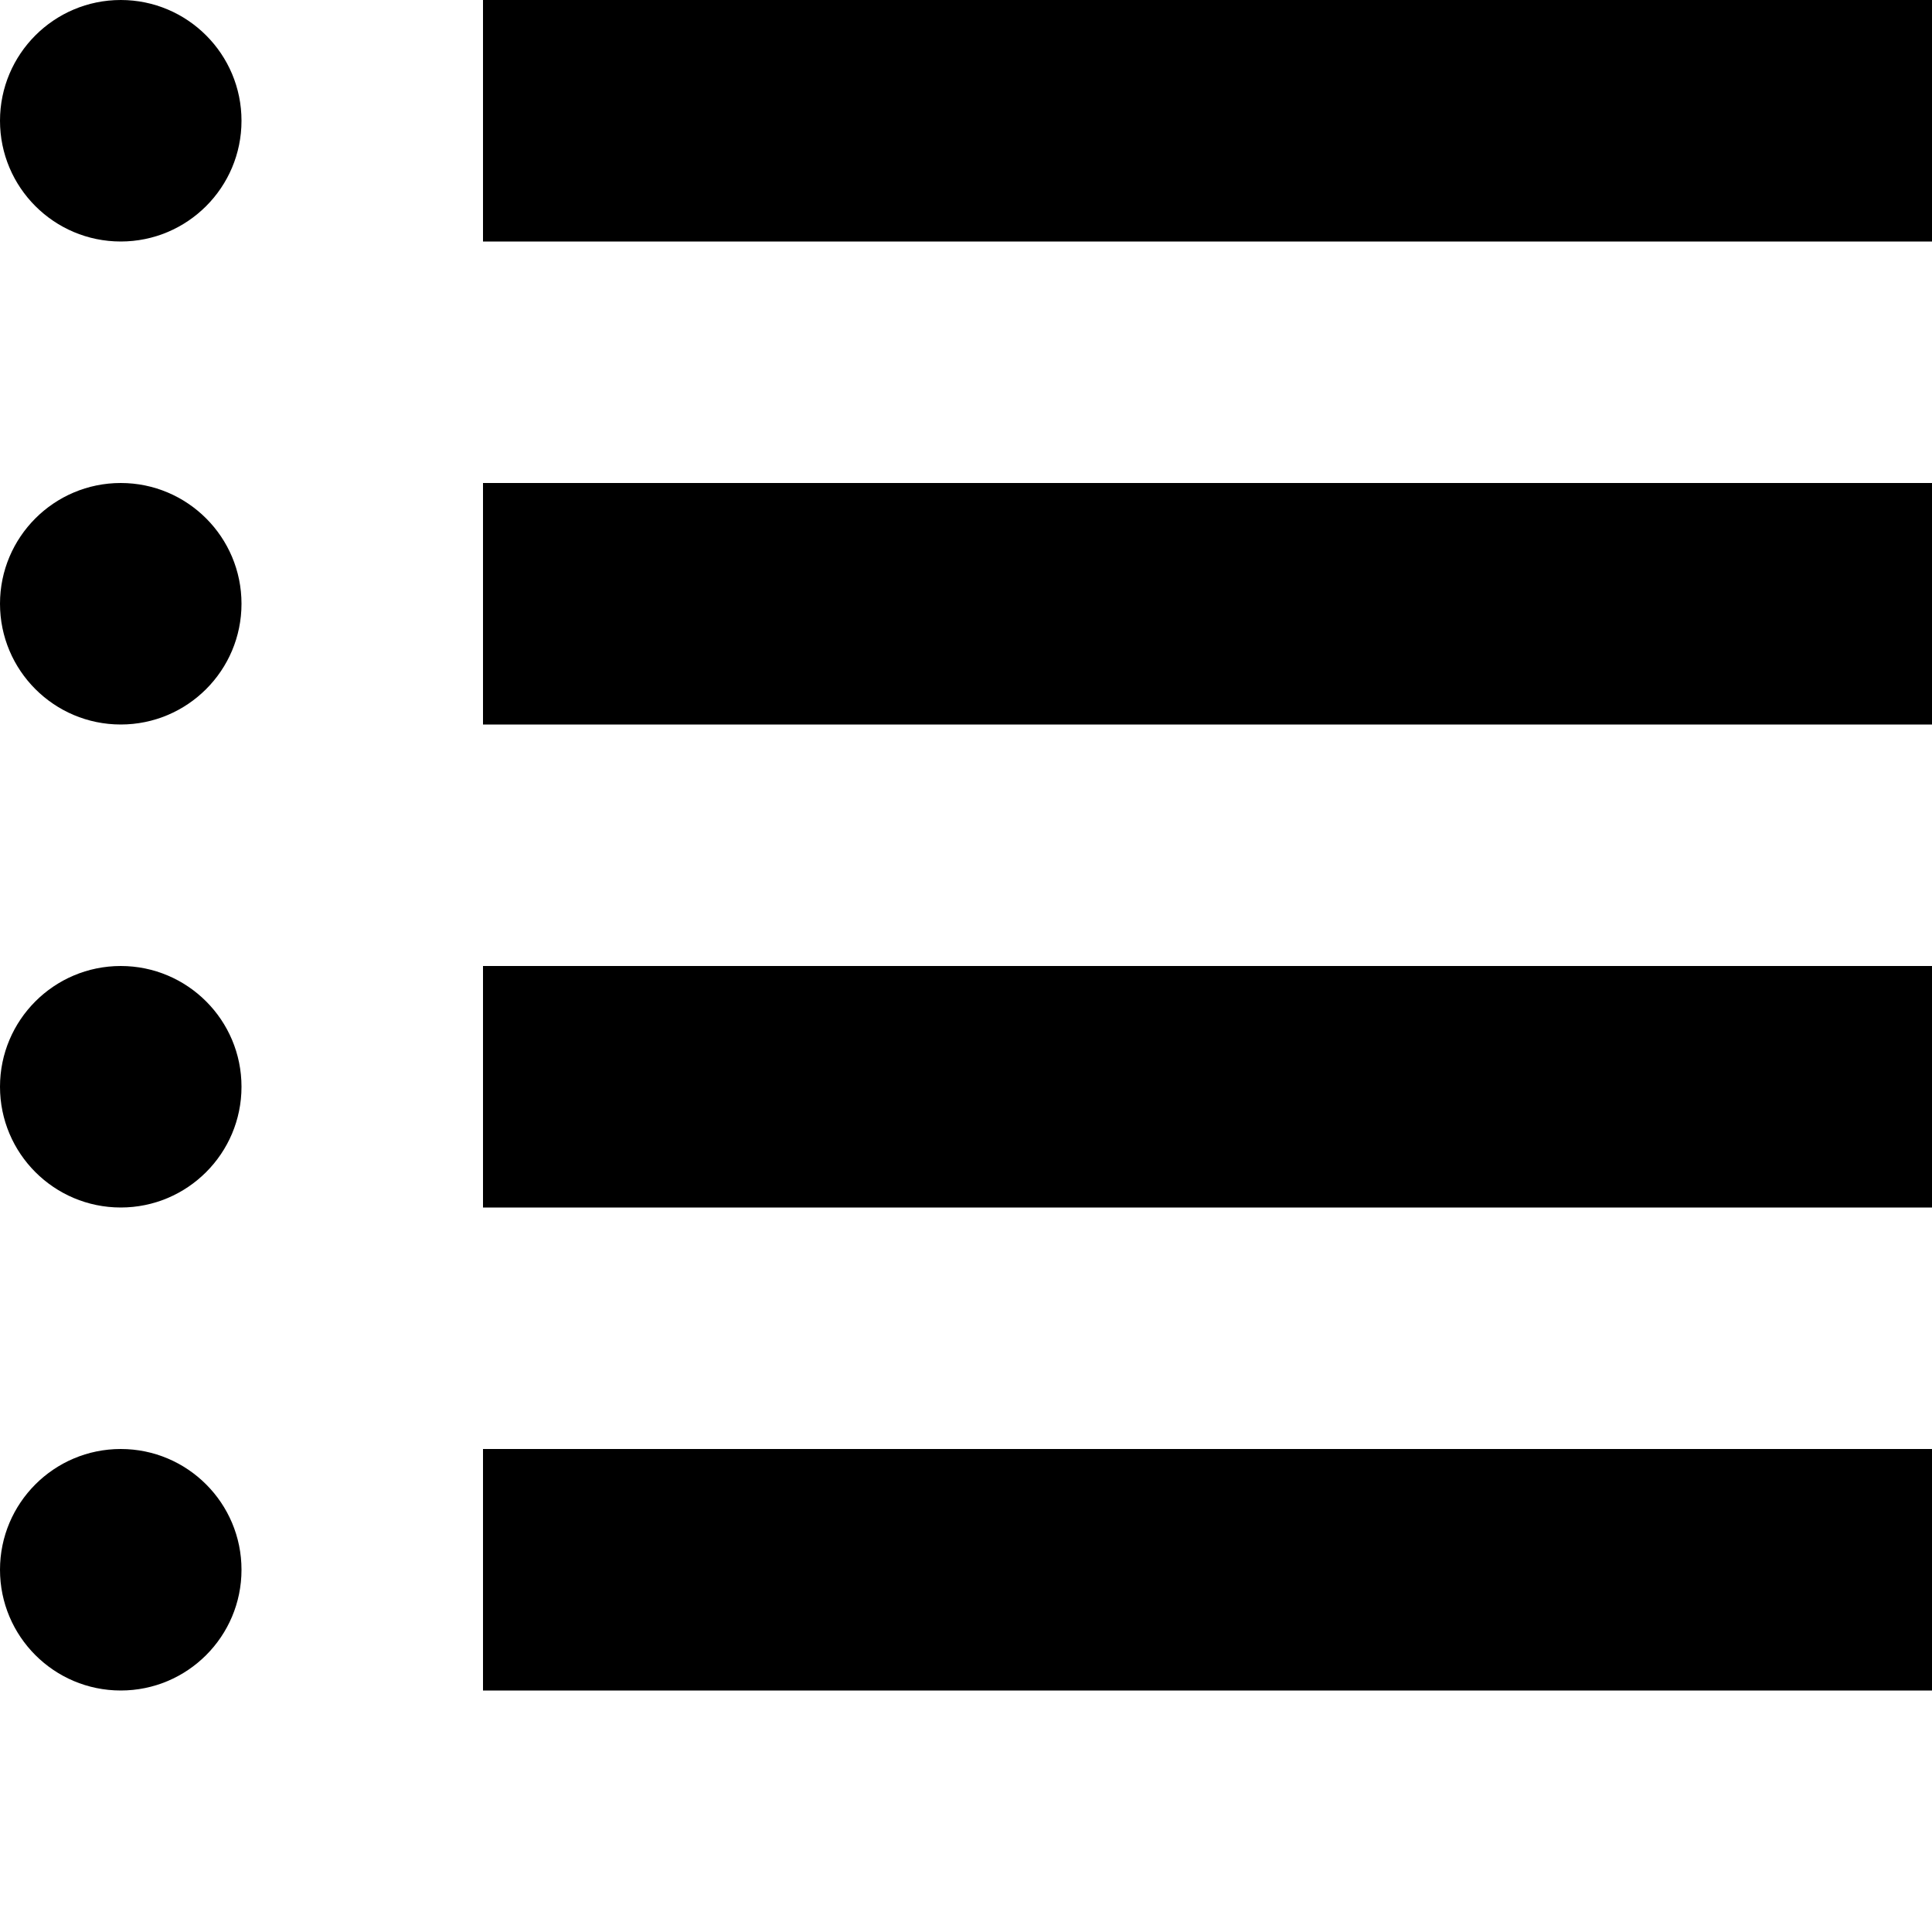
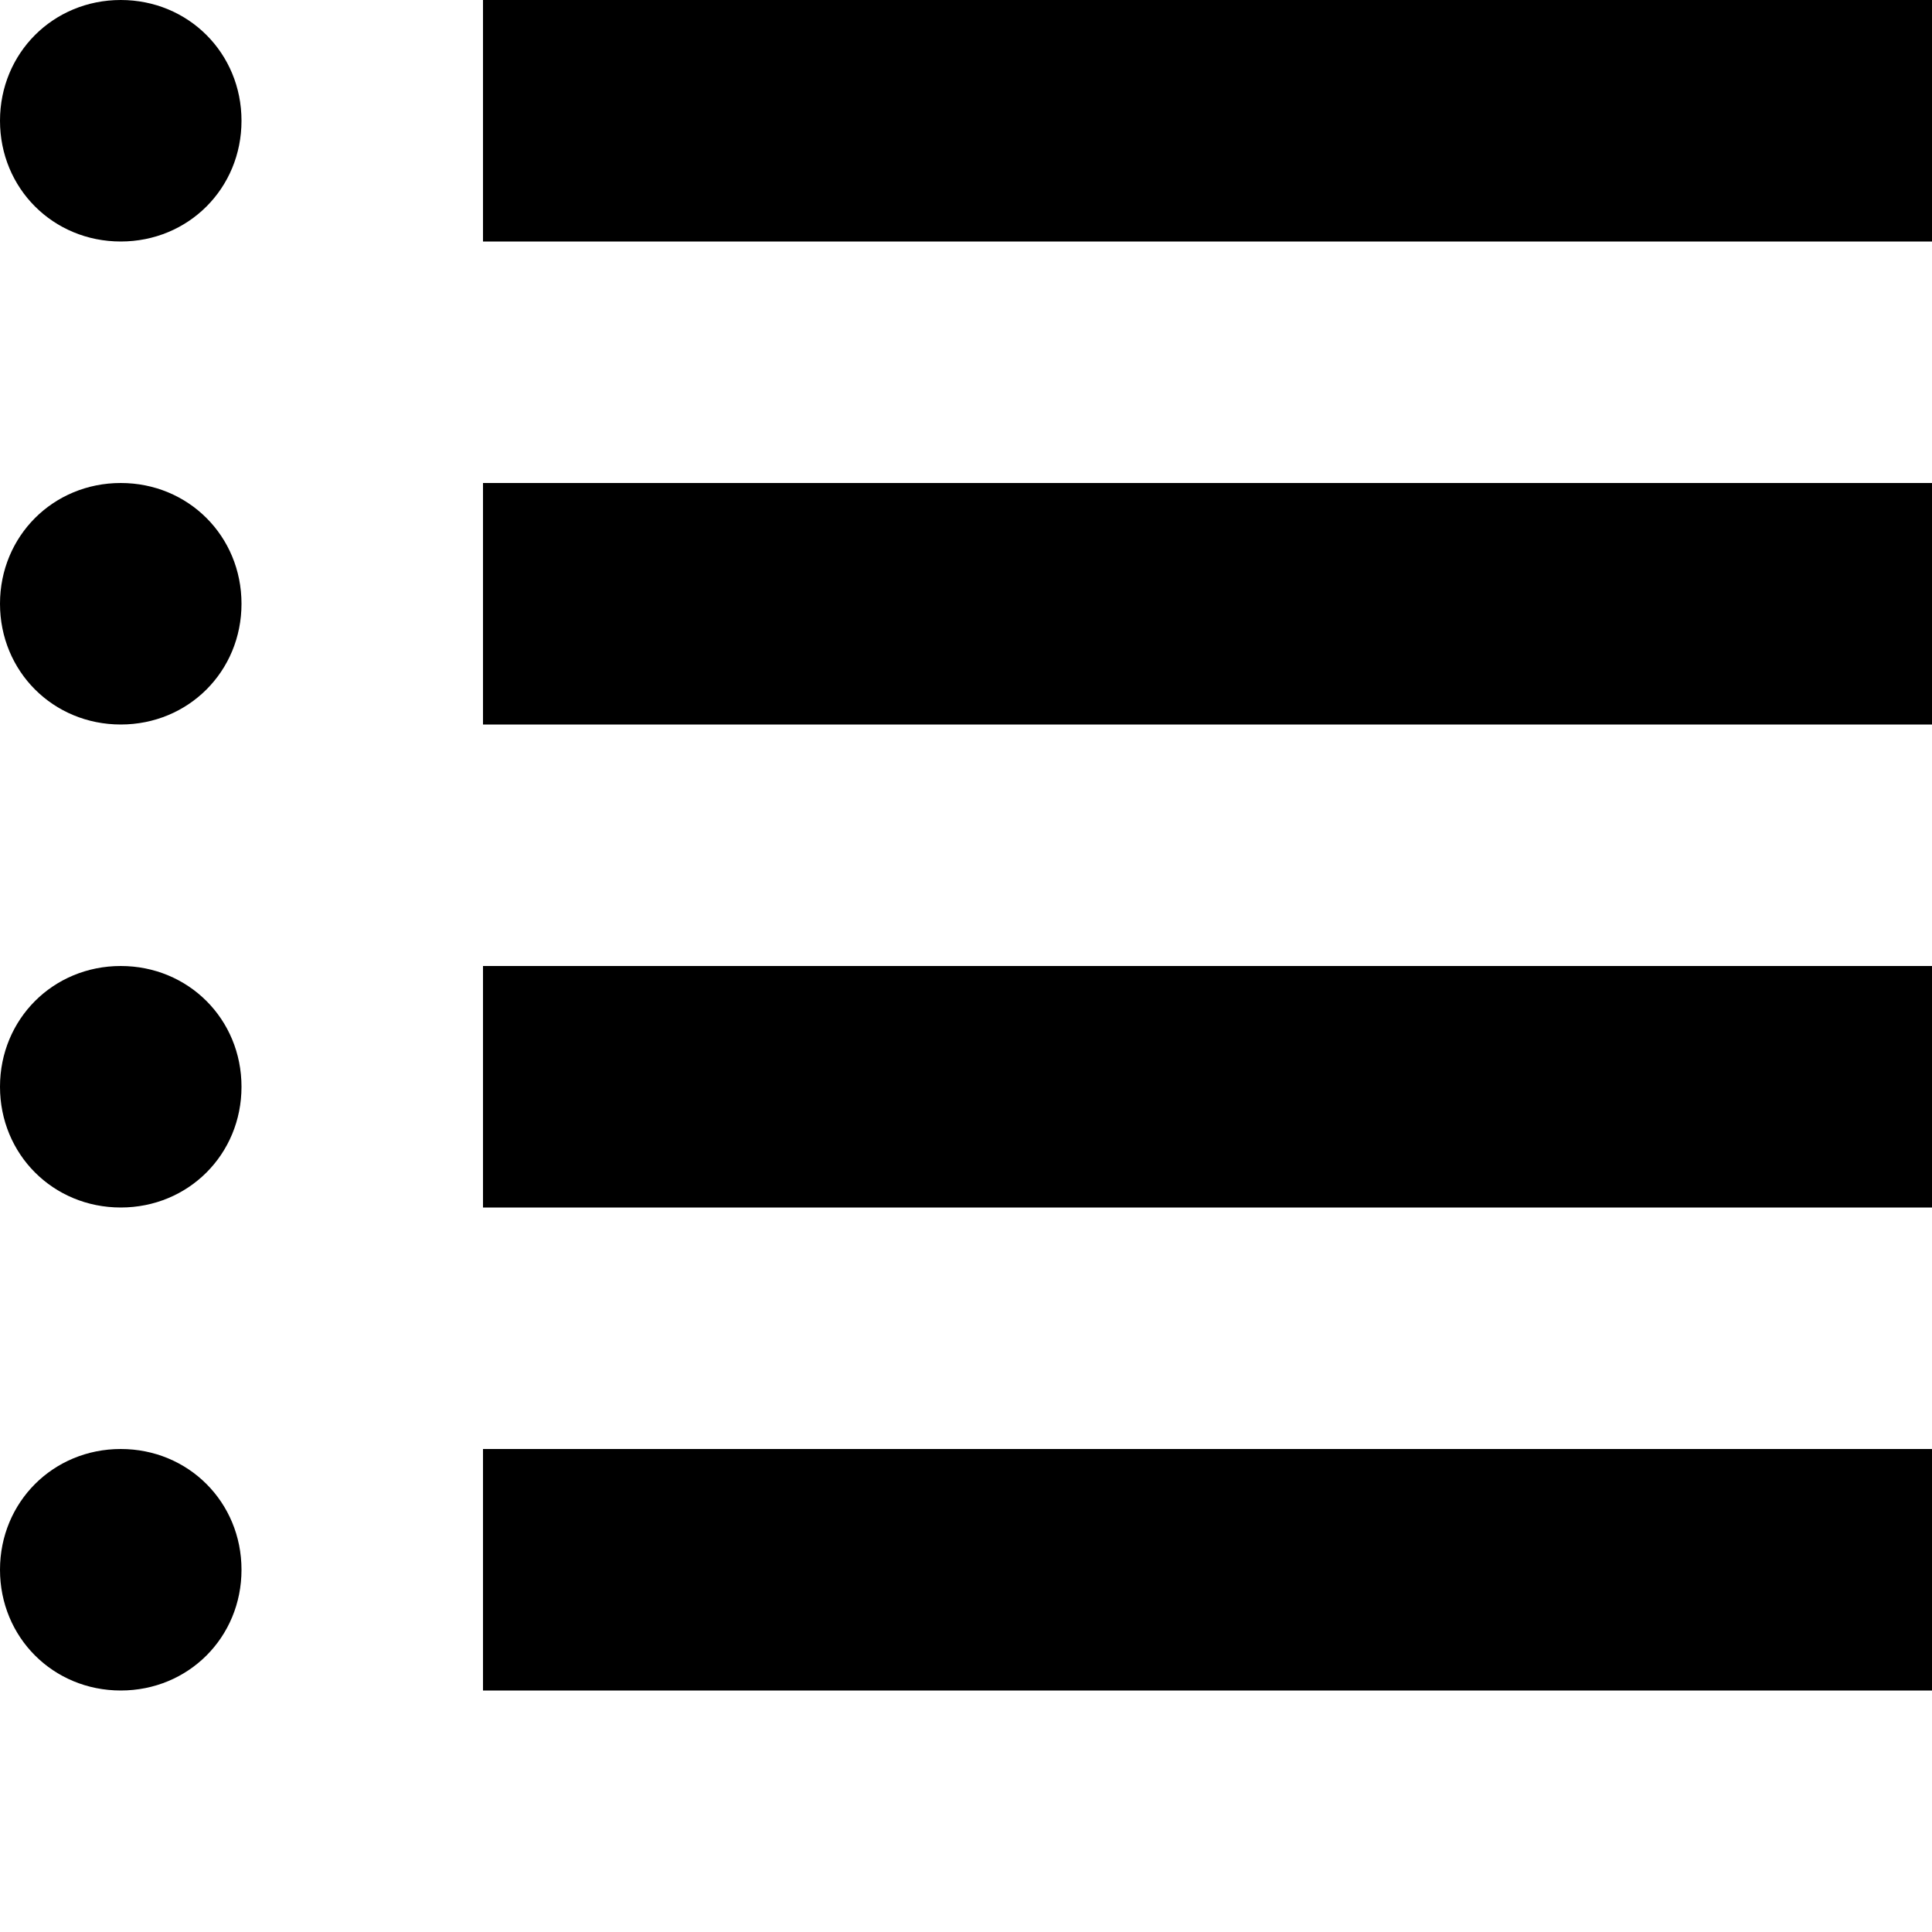
<svg xmlns="http://www.w3.org/2000/svg" width="8" height="8" viewBox="0 0 8 8">
-   <path d="M.5 0c-.276 0-.5.224-.5.5s.224.5.5.5.5-.224.5-.5-.224-.5-.5-.5zm1.5 0v1h6v-1h-6zm-1.5 2c-.276 0-.5.224-.5.5s.224.5.5.5.5-.224.5-.5-.224-.5-.5-.5zm1.5 0v1h6v-1h-6zm-1.5 2c-.276 0-.5.224-.5.5s.224.5.5.5.5-.224.5-.5-.224-.5-.5-.5zm1.5 0v1h6v-1h-6zm-1.5 2c-.276 0-.5.224-.5.5s.224.5.5.5.5-.224.5-.5-.224-.5-.5-.5zm1.5 0v1h6v-1h-6z" />
+   <path d="M.5 0c-.28 0-.5.22-.5.5s.22.5.5.5.5-.22.5-.5-.22-.5-.5-.5zm1.5 0v1h6v-1h-6zm-1.5 2c-.28 0-.5.22-.5.5s.22.5.5.5.5-.22.5-.5-.22-.5-.5-.5zm1.5 0v1h6v-1h-6zm-1.5 2c-.28 0-.5.22-.5.5s.22.5.5.5.5-.22.5-.5-.22-.5-.5-.5zm1.5 0v1h6v-1h-6zm-1.5 2c-.28 0-.5.22-.5.5s.22.5.5.5.5-.22.5-.5-.22-.5-.5-.5zm1.5 0v1h6v-1h-6z" />
</svg>
